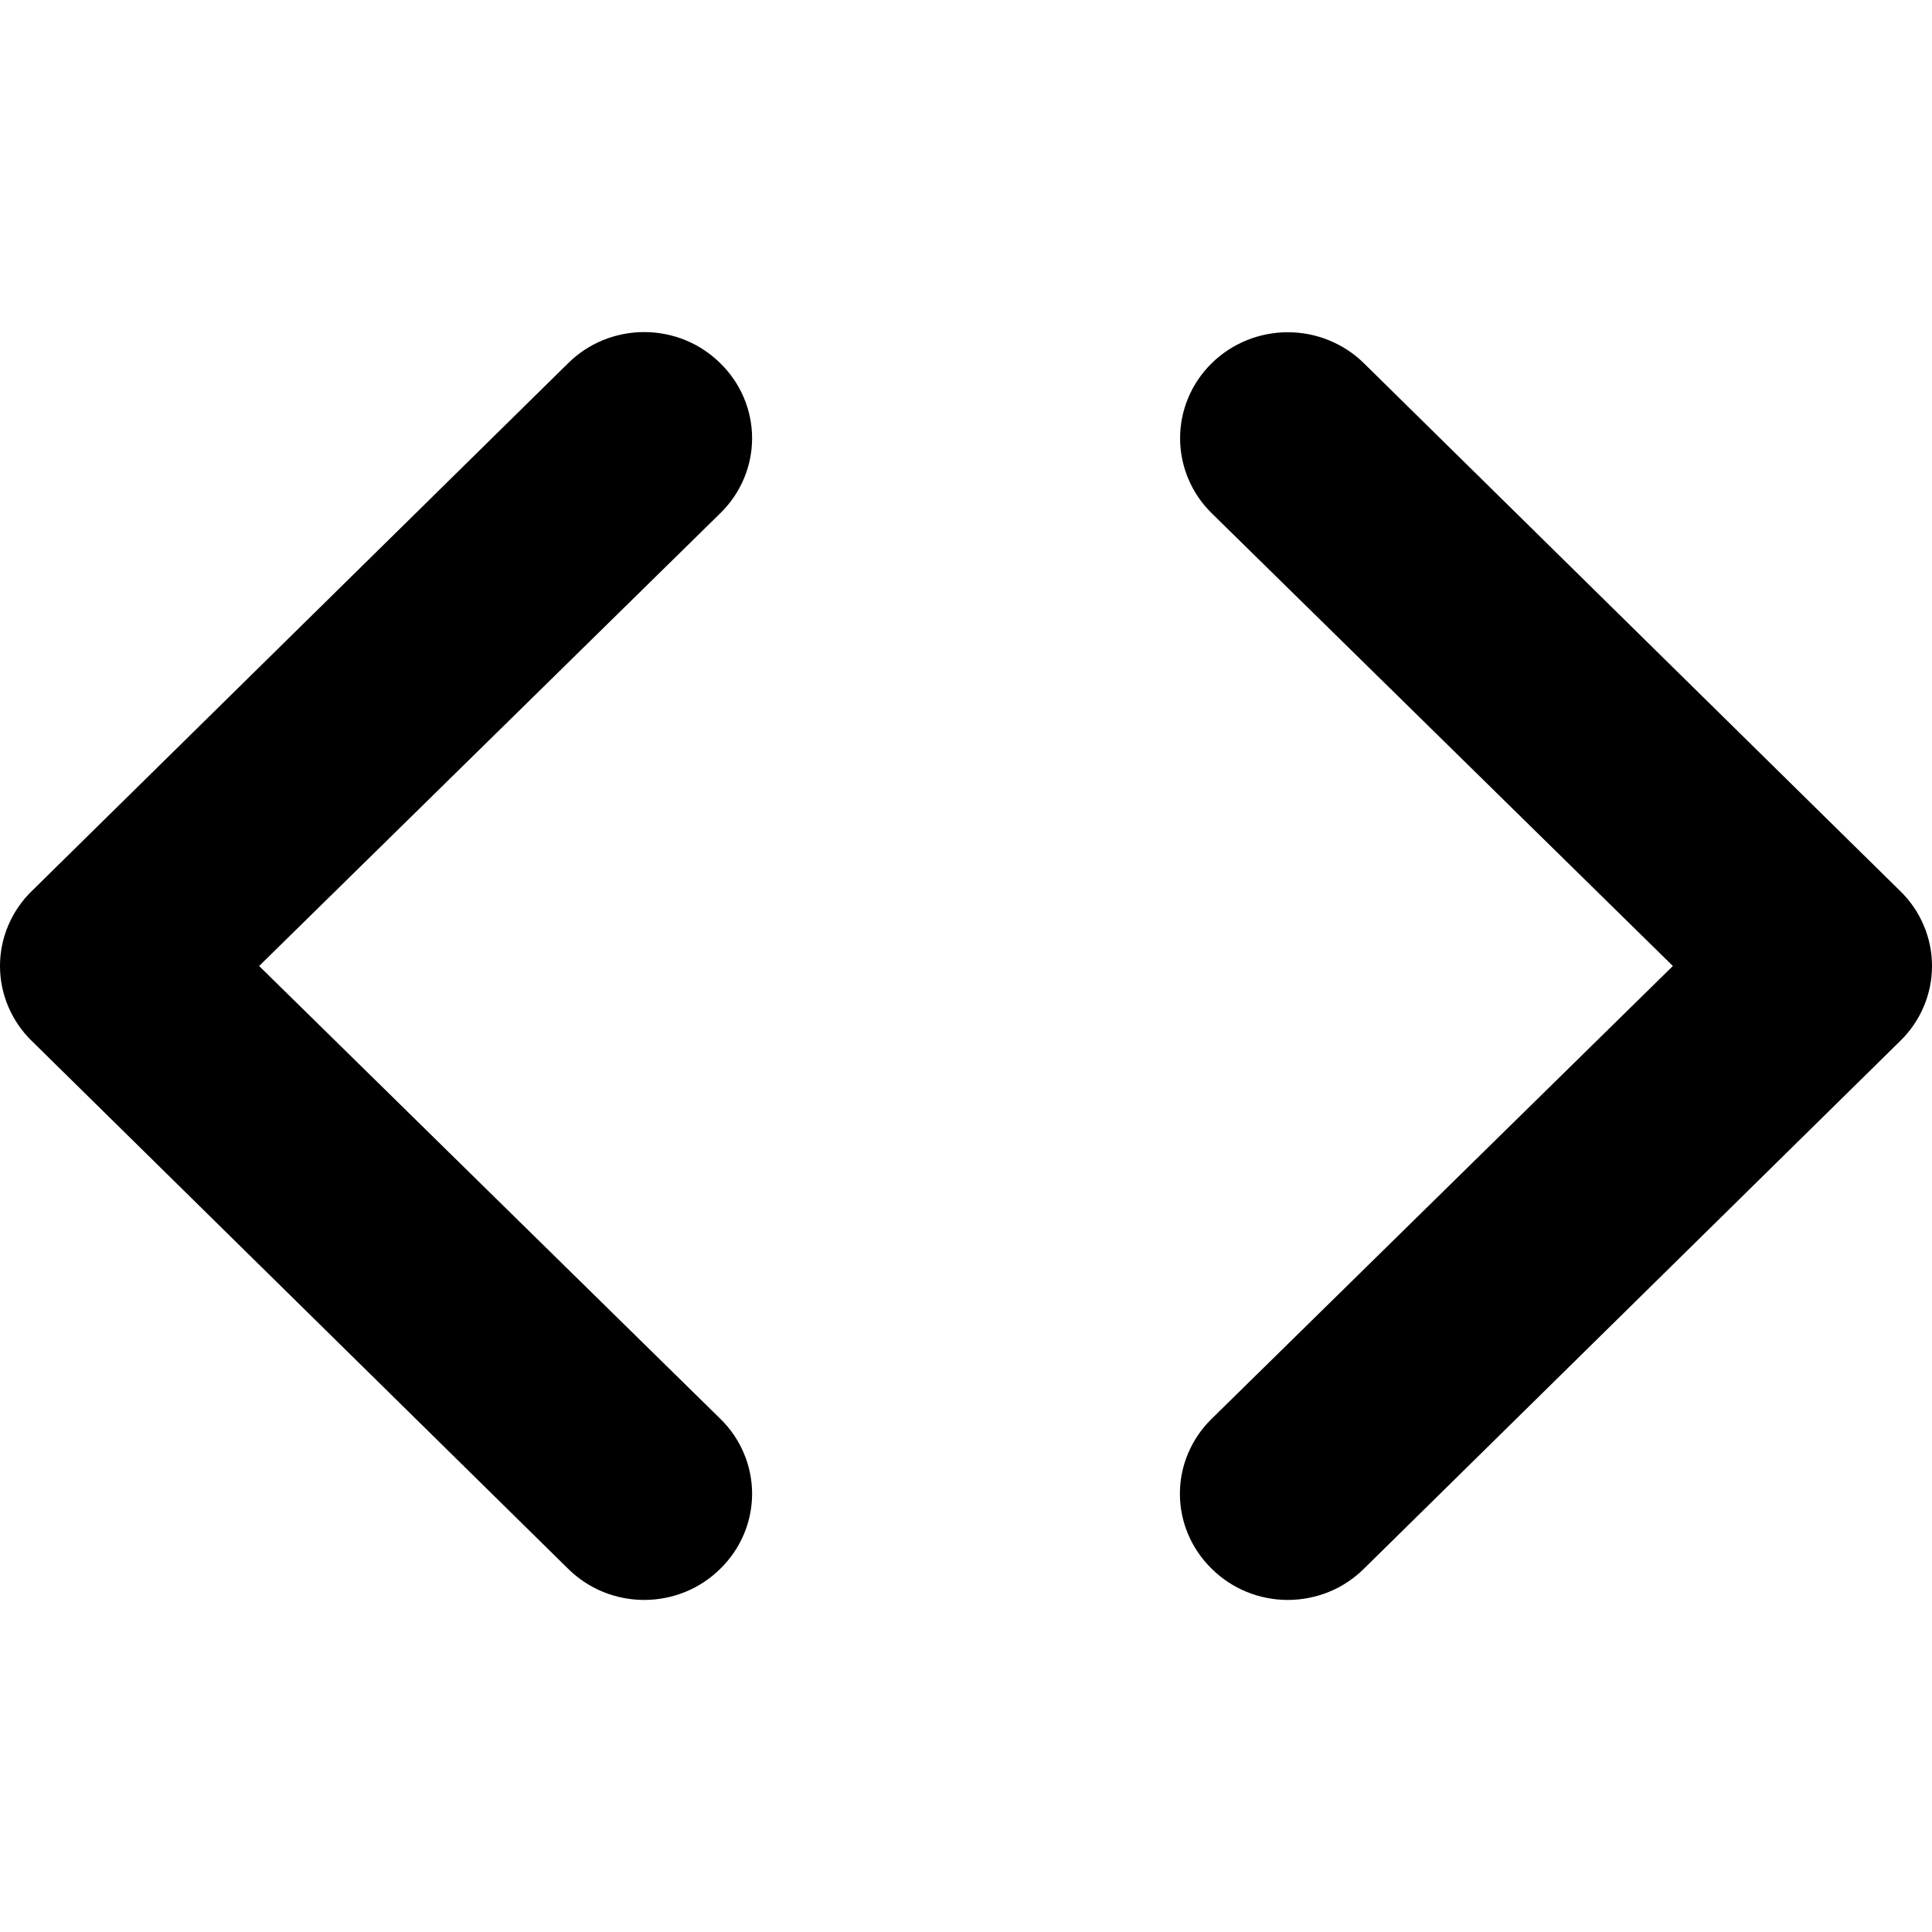
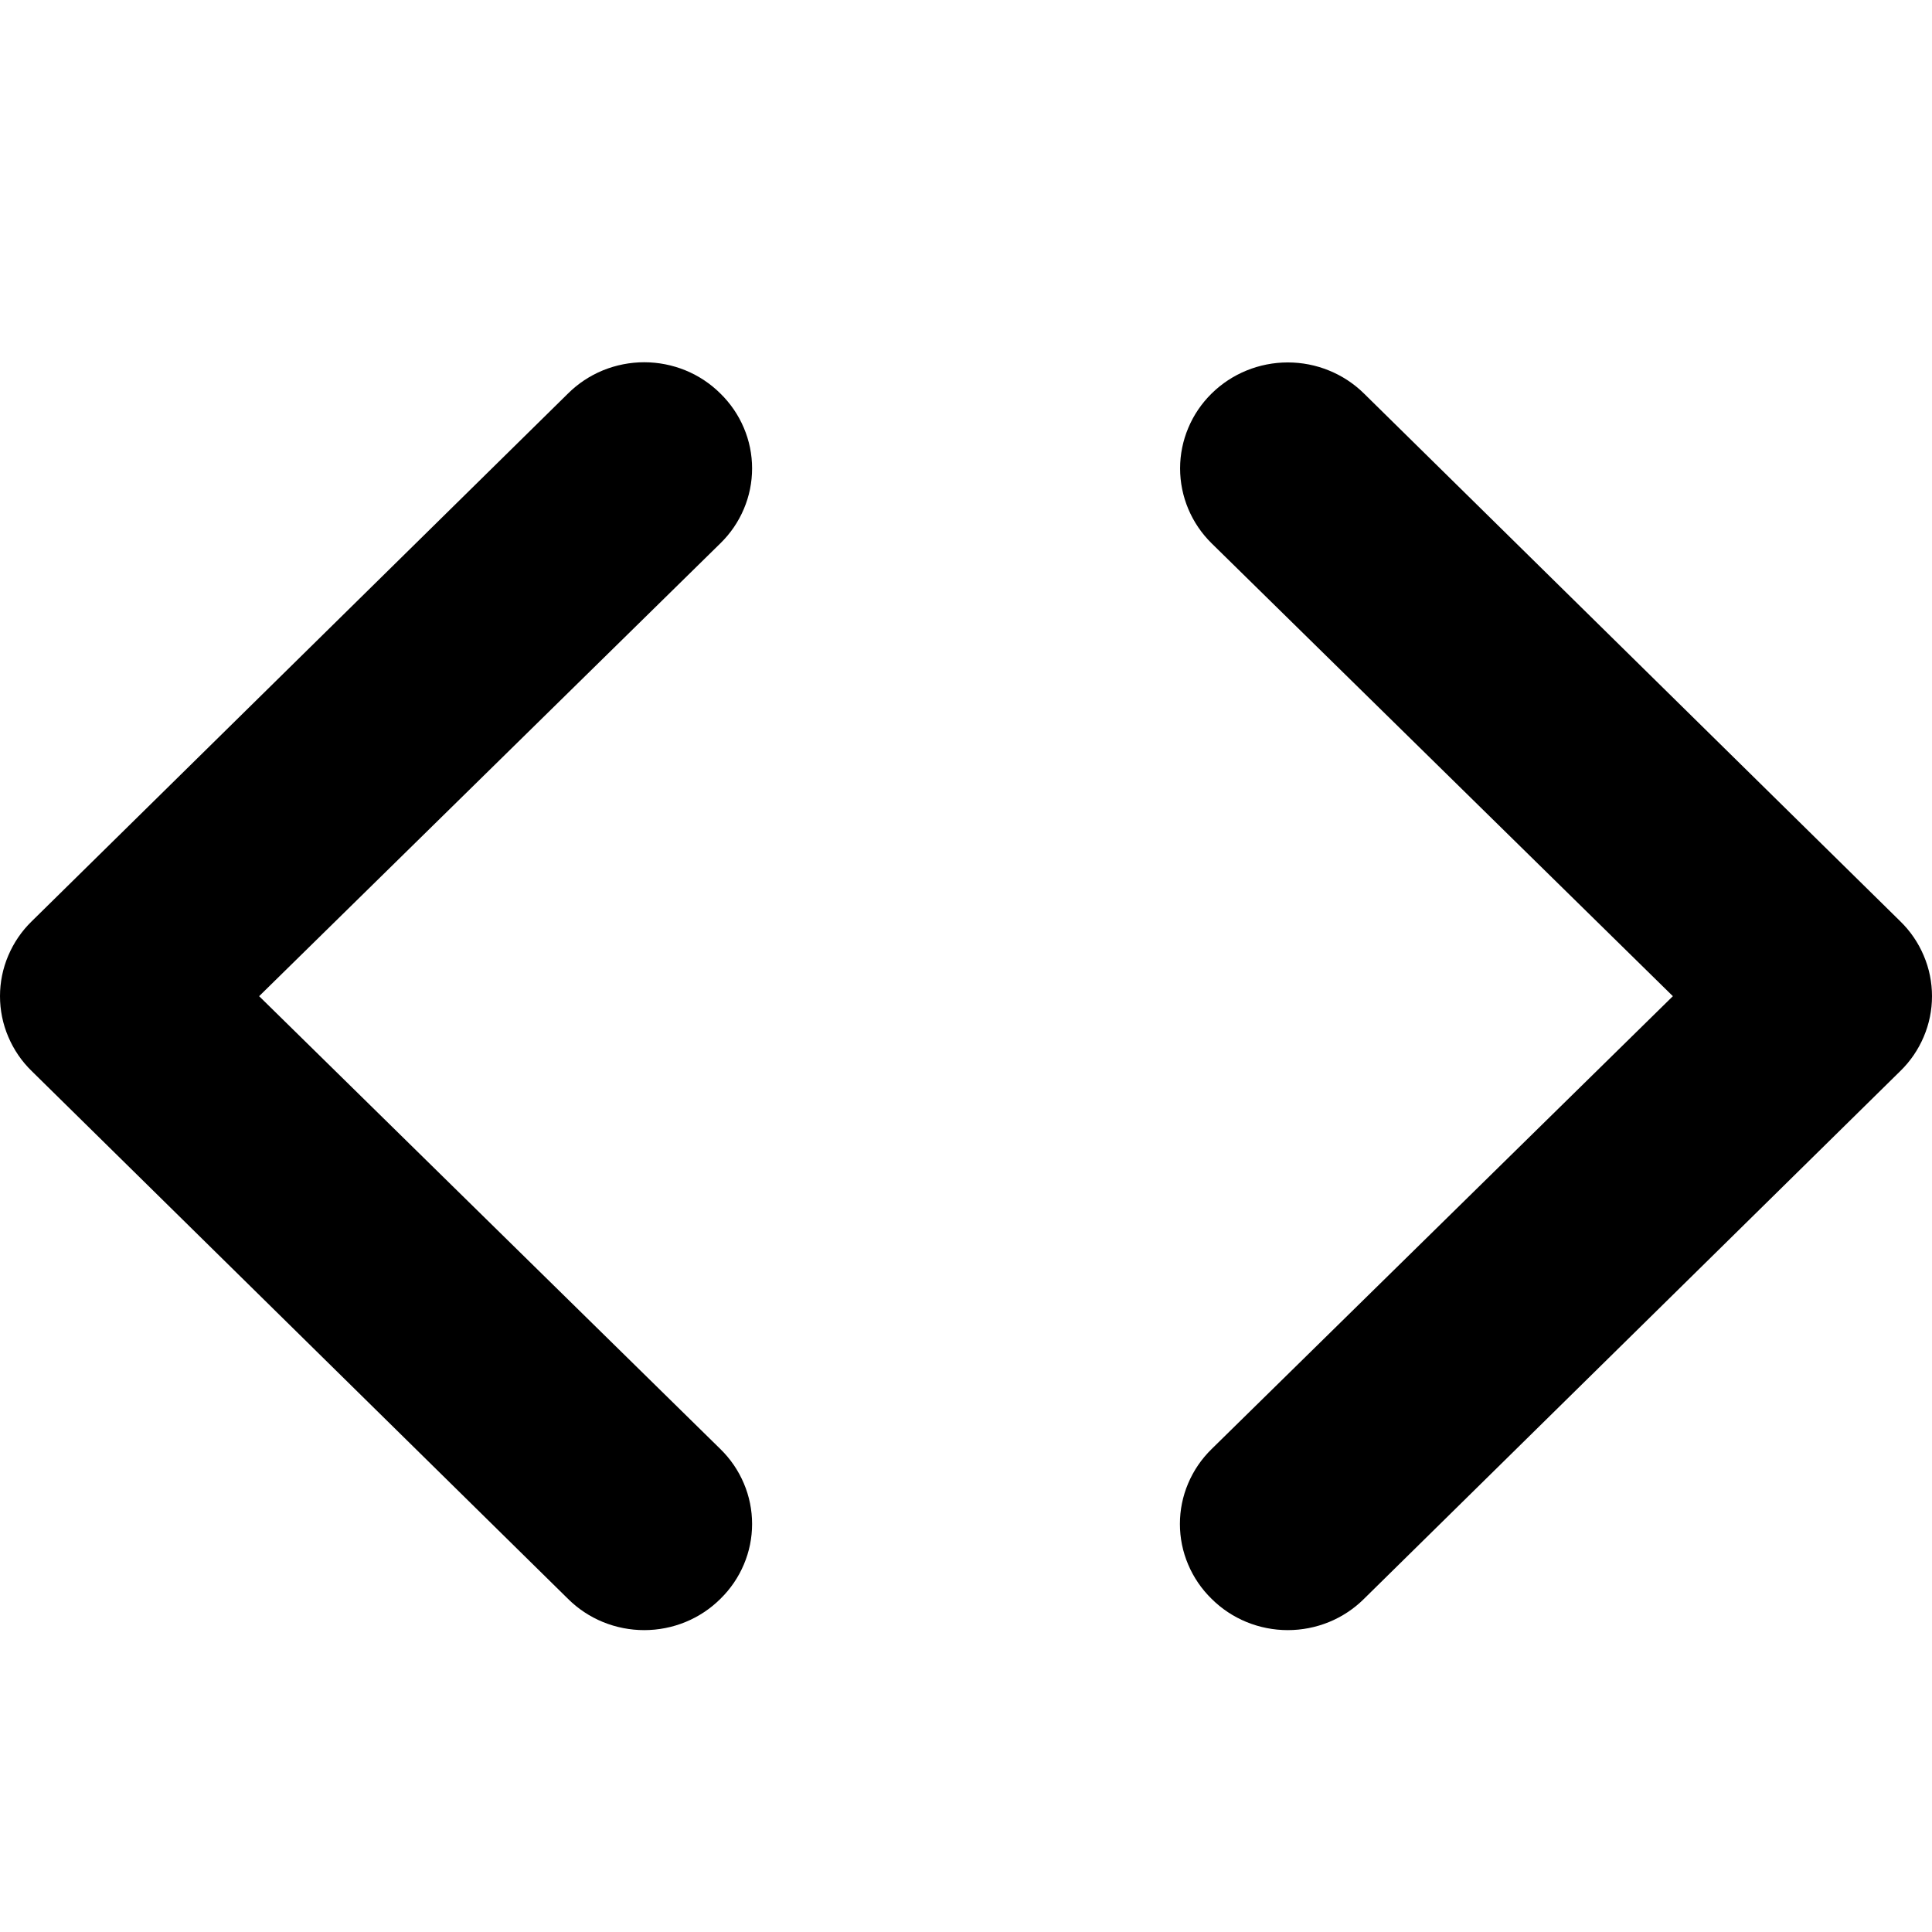
- <svg xmlns="http://www.w3.org/2000/svg" width="32" height="32" fill="none" viewBox="0 0 32 21">
-   <path d="M11.931 0.517C11.766 0.353 11.57 0.223 11.353 0.134C11.137 0.046 10.905 0 10.67 0C10.436 0 10.203 0.046 9.987 0.134C9.77 0.223 9.574 0.353 9.409 0.517L0.526 9.259C0.359 9.421 0.227 9.615 0.137 9.828C0.046 10.041 0 10.269 0 10.5C0 10.731 0.046 10.959 0.137 11.172C0.227 11.385 0.359 11.579 0.526 11.741L9.409 20.483C9.574 20.647 9.77 20.777 9.987 20.866C10.203 20.954 10.436 21 10.67 21C10.905 21 11.137 20.954 11.353 20.866C11.57 20.777 11.766 20.647 11.931 20.483C12.098 20.32 12.23 20.127 12.32 19.914C12.411 19.701 12.457 19.472 12.457 19.242C12.457 19.011 12.411 18.782 12.32 18.569C12.23 18.356 12.098 18.163 11.931 18L4.292 10.5L11.931 3C12.098 2.837 12.23 2.644 12.32 2.431C12.411 2.218 12.457 1.989 12.457 1.758C12.457 1.528 12.411 1.299 12.32 1.086C12.23 0.873 12.098 0.68 11.931 0.517ZM31.474 9.259L22.591 0.517C22.426 0.354 22.229 0.225 22.013 0.137C21.796 0.048 21.564 0.003 21.33 0.003C20.857 0.003 20.403 0.188 20.069 0.517C19.903 0.68 19.771 0.874 19.682 1.087C19.592 1.3 19.546 1.528 19.546 1.758C19.546 2.224 19.734 2.671 20.069 3L27.708 10.5L20.069 18C19.902 18.163 19.77 18.356 19.68 18.569C19.589 18.782 19.543 19.011 19.543 19.242C19.543 19.472 19.589 19.701 19.68 19.914C19.77 20.127 19.902 20.32 20.069 20.483C20.234 20.647 20.43 20.777 20.647 20.866C20.863 20.954 21.095 21 21.33 21C21.564 21 21.797 20.954 22.013 20.866C22.23 20.777 22.426 20.647 22.591 20.483L31.474 11.741C31.641 11.579 31.773 11.385 31.863 11.172C31.954 10.959 32 10.731 32 10.5C32 10.269 31.954 10.041 31.863 9.828C31.773 9.615 31.641 9.421 31.474 9.259Z" fill="currentColor" />
+ <svg xmlns="http://www.w3.org/2000/svg" width="32" height="32" viewBox="0 0 32 32" fill="none">
+   <path d="M11.931 6.517C11.766 6.353 11.57 6.223 11.353 6.134C11.137 6.046 10.905 6 10.67 6C10.436 6 10.203 6.046 9.987 6.134C9.77 6.223 9.574 6.353 9.409 6.517L0.526 15.259C0.359 15.421 0.227 15.615 0.137 15.828C0.046 16.041 0 16.269 0 16.5C0 16.731 0.046 16.959 0.137 17.172C0.227 17.385 0.359 17.579 0.526 17.741L9.409 26.483C9.574 26.647 9.77 26.777 9.987 26.866C10.203 26.954 10.436 27 10.67 27C10.905 27 11.137 26.954 11.353 26.866C11.57 26.777 11.766 26.647 11.931 26.483C12.098 26.32 12.23 26.127 12.32 25.914C12.411 25.701 12.457 25.472 12.457 25.242C12.457 25.011 12.411 24.782 12.32 24.569C12.23 24.356 12.098 24.163 11.931 24L4.292 16.5L11.931 9C12.098 8.837 12.23 8.644 12.32 8.431C12.411 8.218 12.457 7.989 12.457 7.758C12.457 7.528 12.411 7.299 12.32 7.086C12.23 6.873 12.098 6.68 11.931 6.517ZM31.474 15.259L22.591 6.517C22.426 6.354 22.229 6.225 22.013 6.137C21.796 6.048 21.564 6.003 21.33 6.003C20.857 6.003 20.403 6.188 20.069 6.517C19.903 6.68 19.771 6.874 19.682 7.087C19.592 7.3 19.546 7.528 19.546 7.758C19.546 8.224 19.734 8.671 20.069 9L27.708 16.5L20.069 24C19.902 24.163 19.77 24.356 19.68 24.569C19.589 24.782 19.543 25.011 19.543 25.242C19.543 25.472 19.589 25.701 19.68 25.914C19.77 26.127 19.902 26.32 20.069 26.483C20.234 26.647 20.43 26.777 20.647 26.866C20.863 26.954 21.095 27 21.33 27C21.564 27 21.797 26.954 22.013 26.866C22.23 26.777 22.426 26.647 22.591 26.483L31.474 17.741C31.641 17.579 31.773 17.385 31.863 17.172C31.954 16.959 32 16.731 32 16.5C32 16.269 31.954 16.041 31.863 15.828C31.773 15.615 31.641 15.421 31.474 15.259Z" fill="currentColor" />
</svg>
